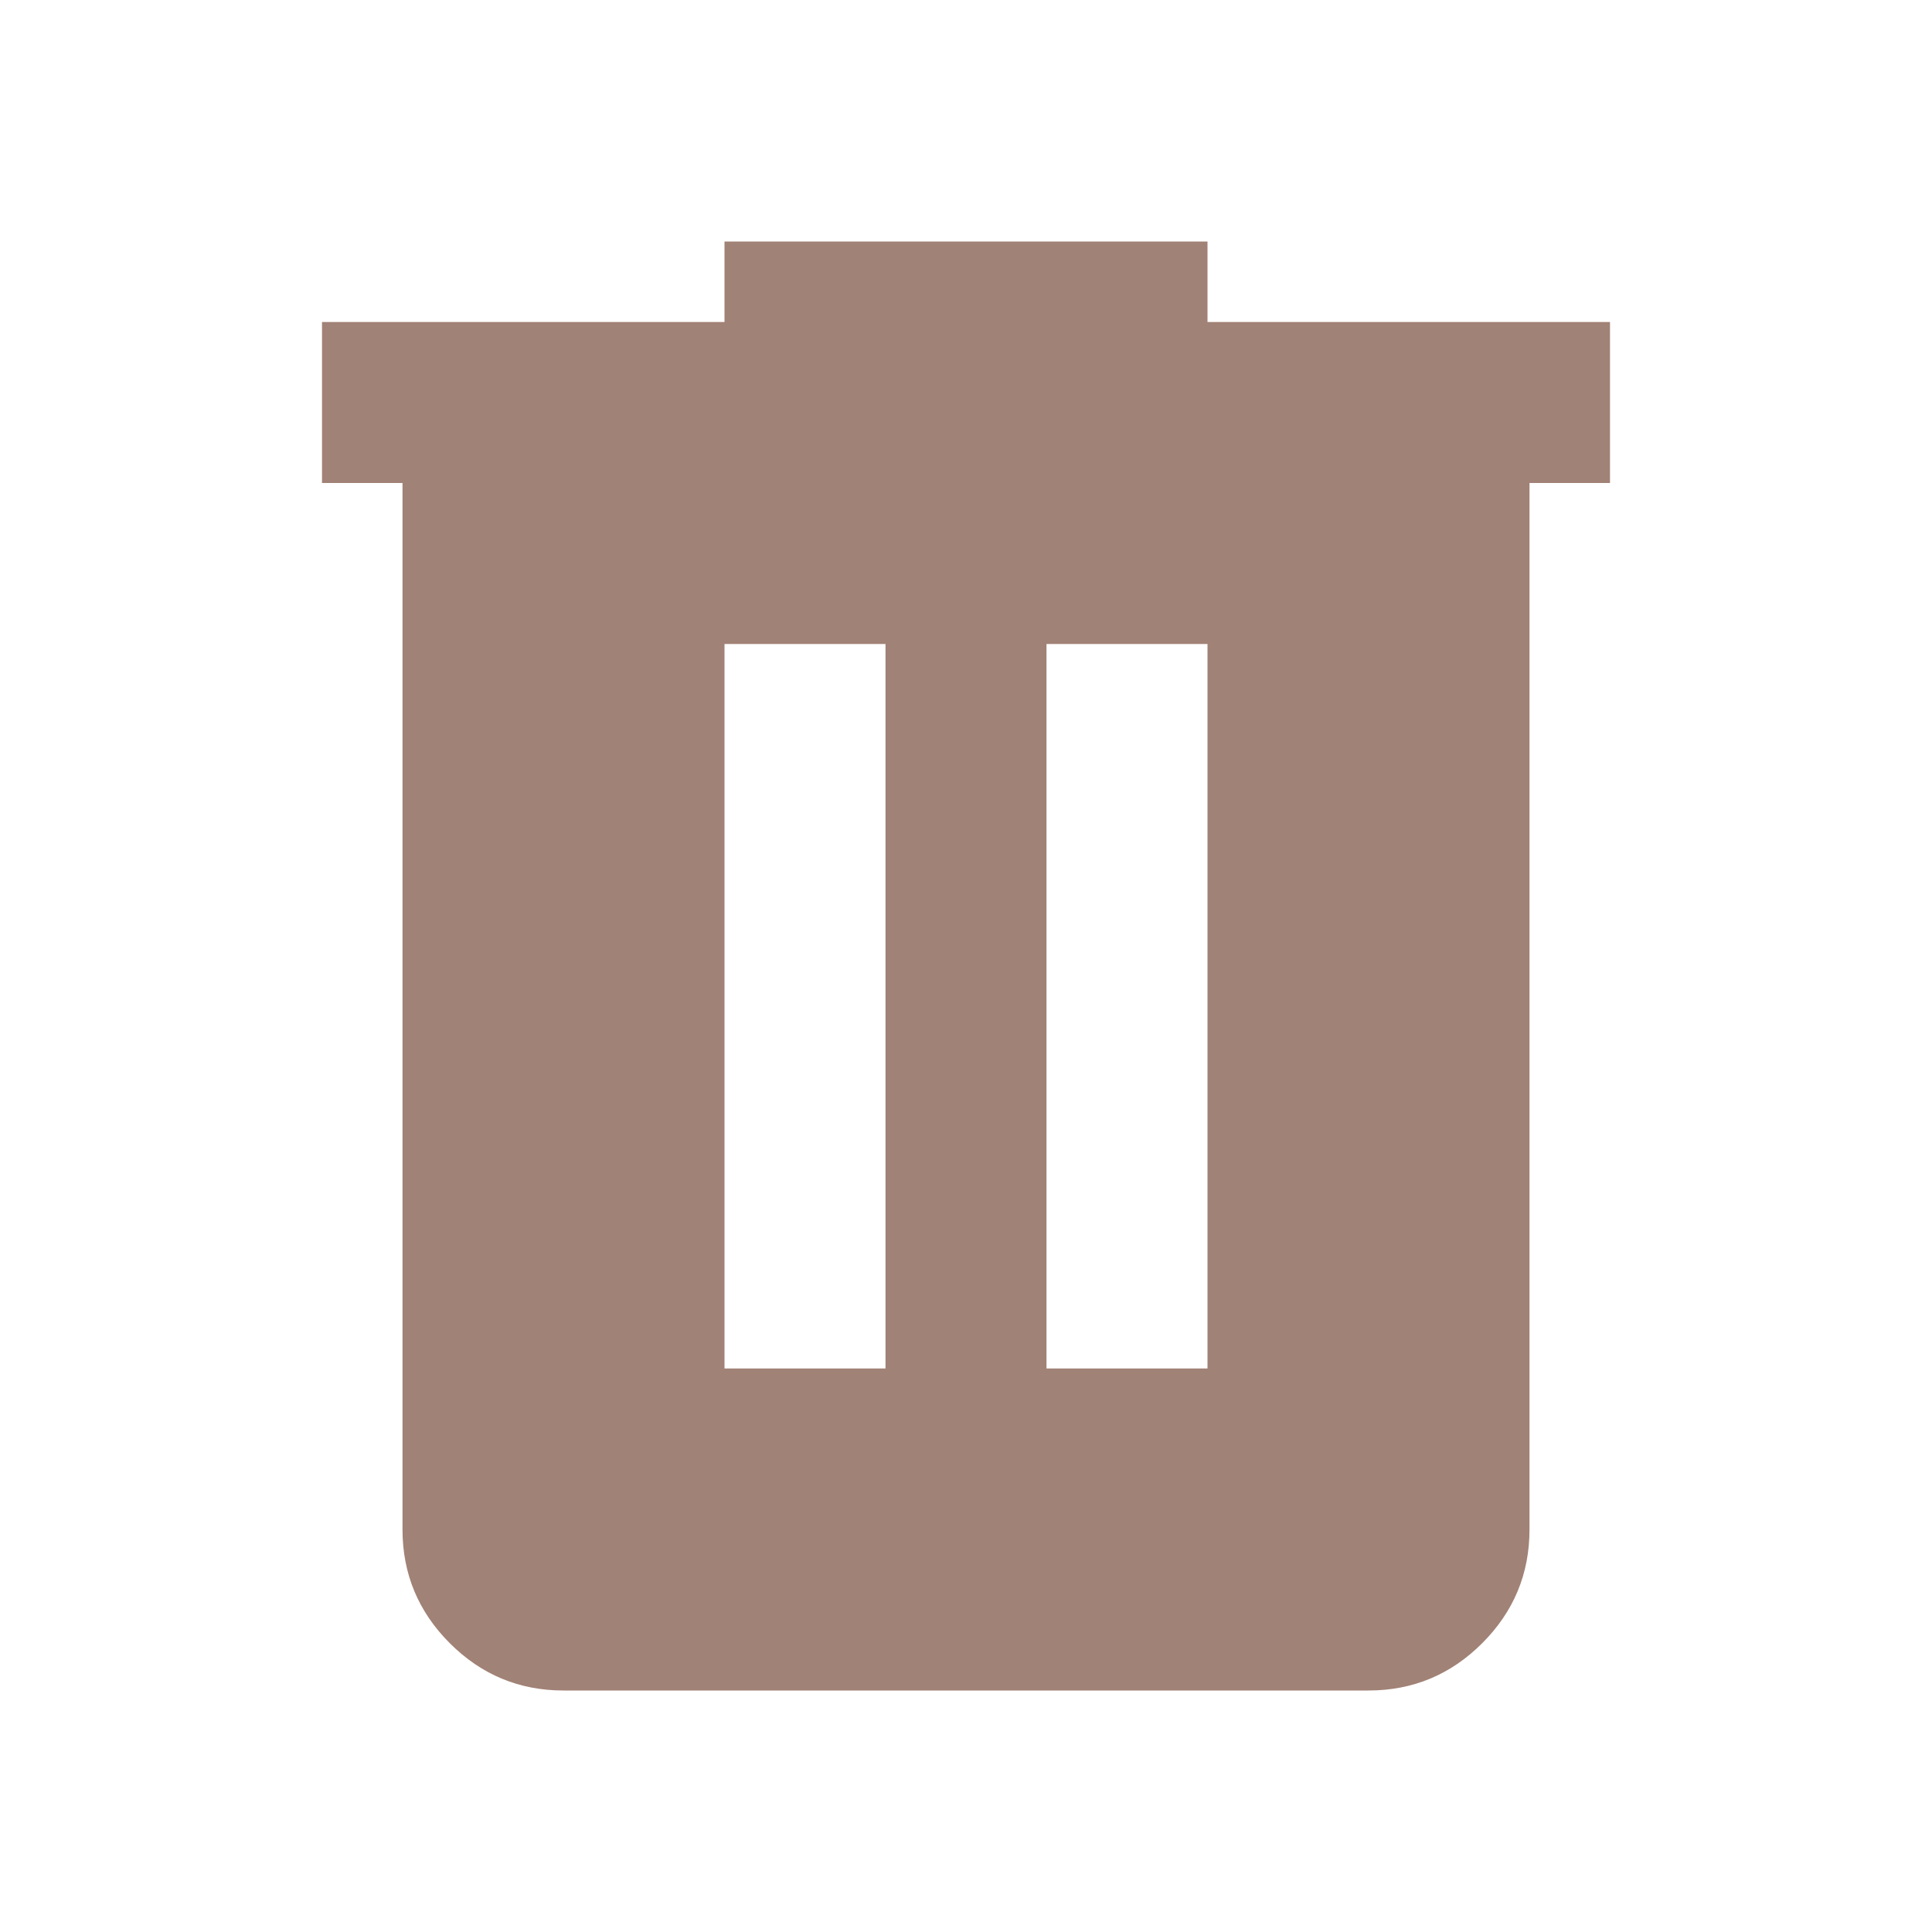
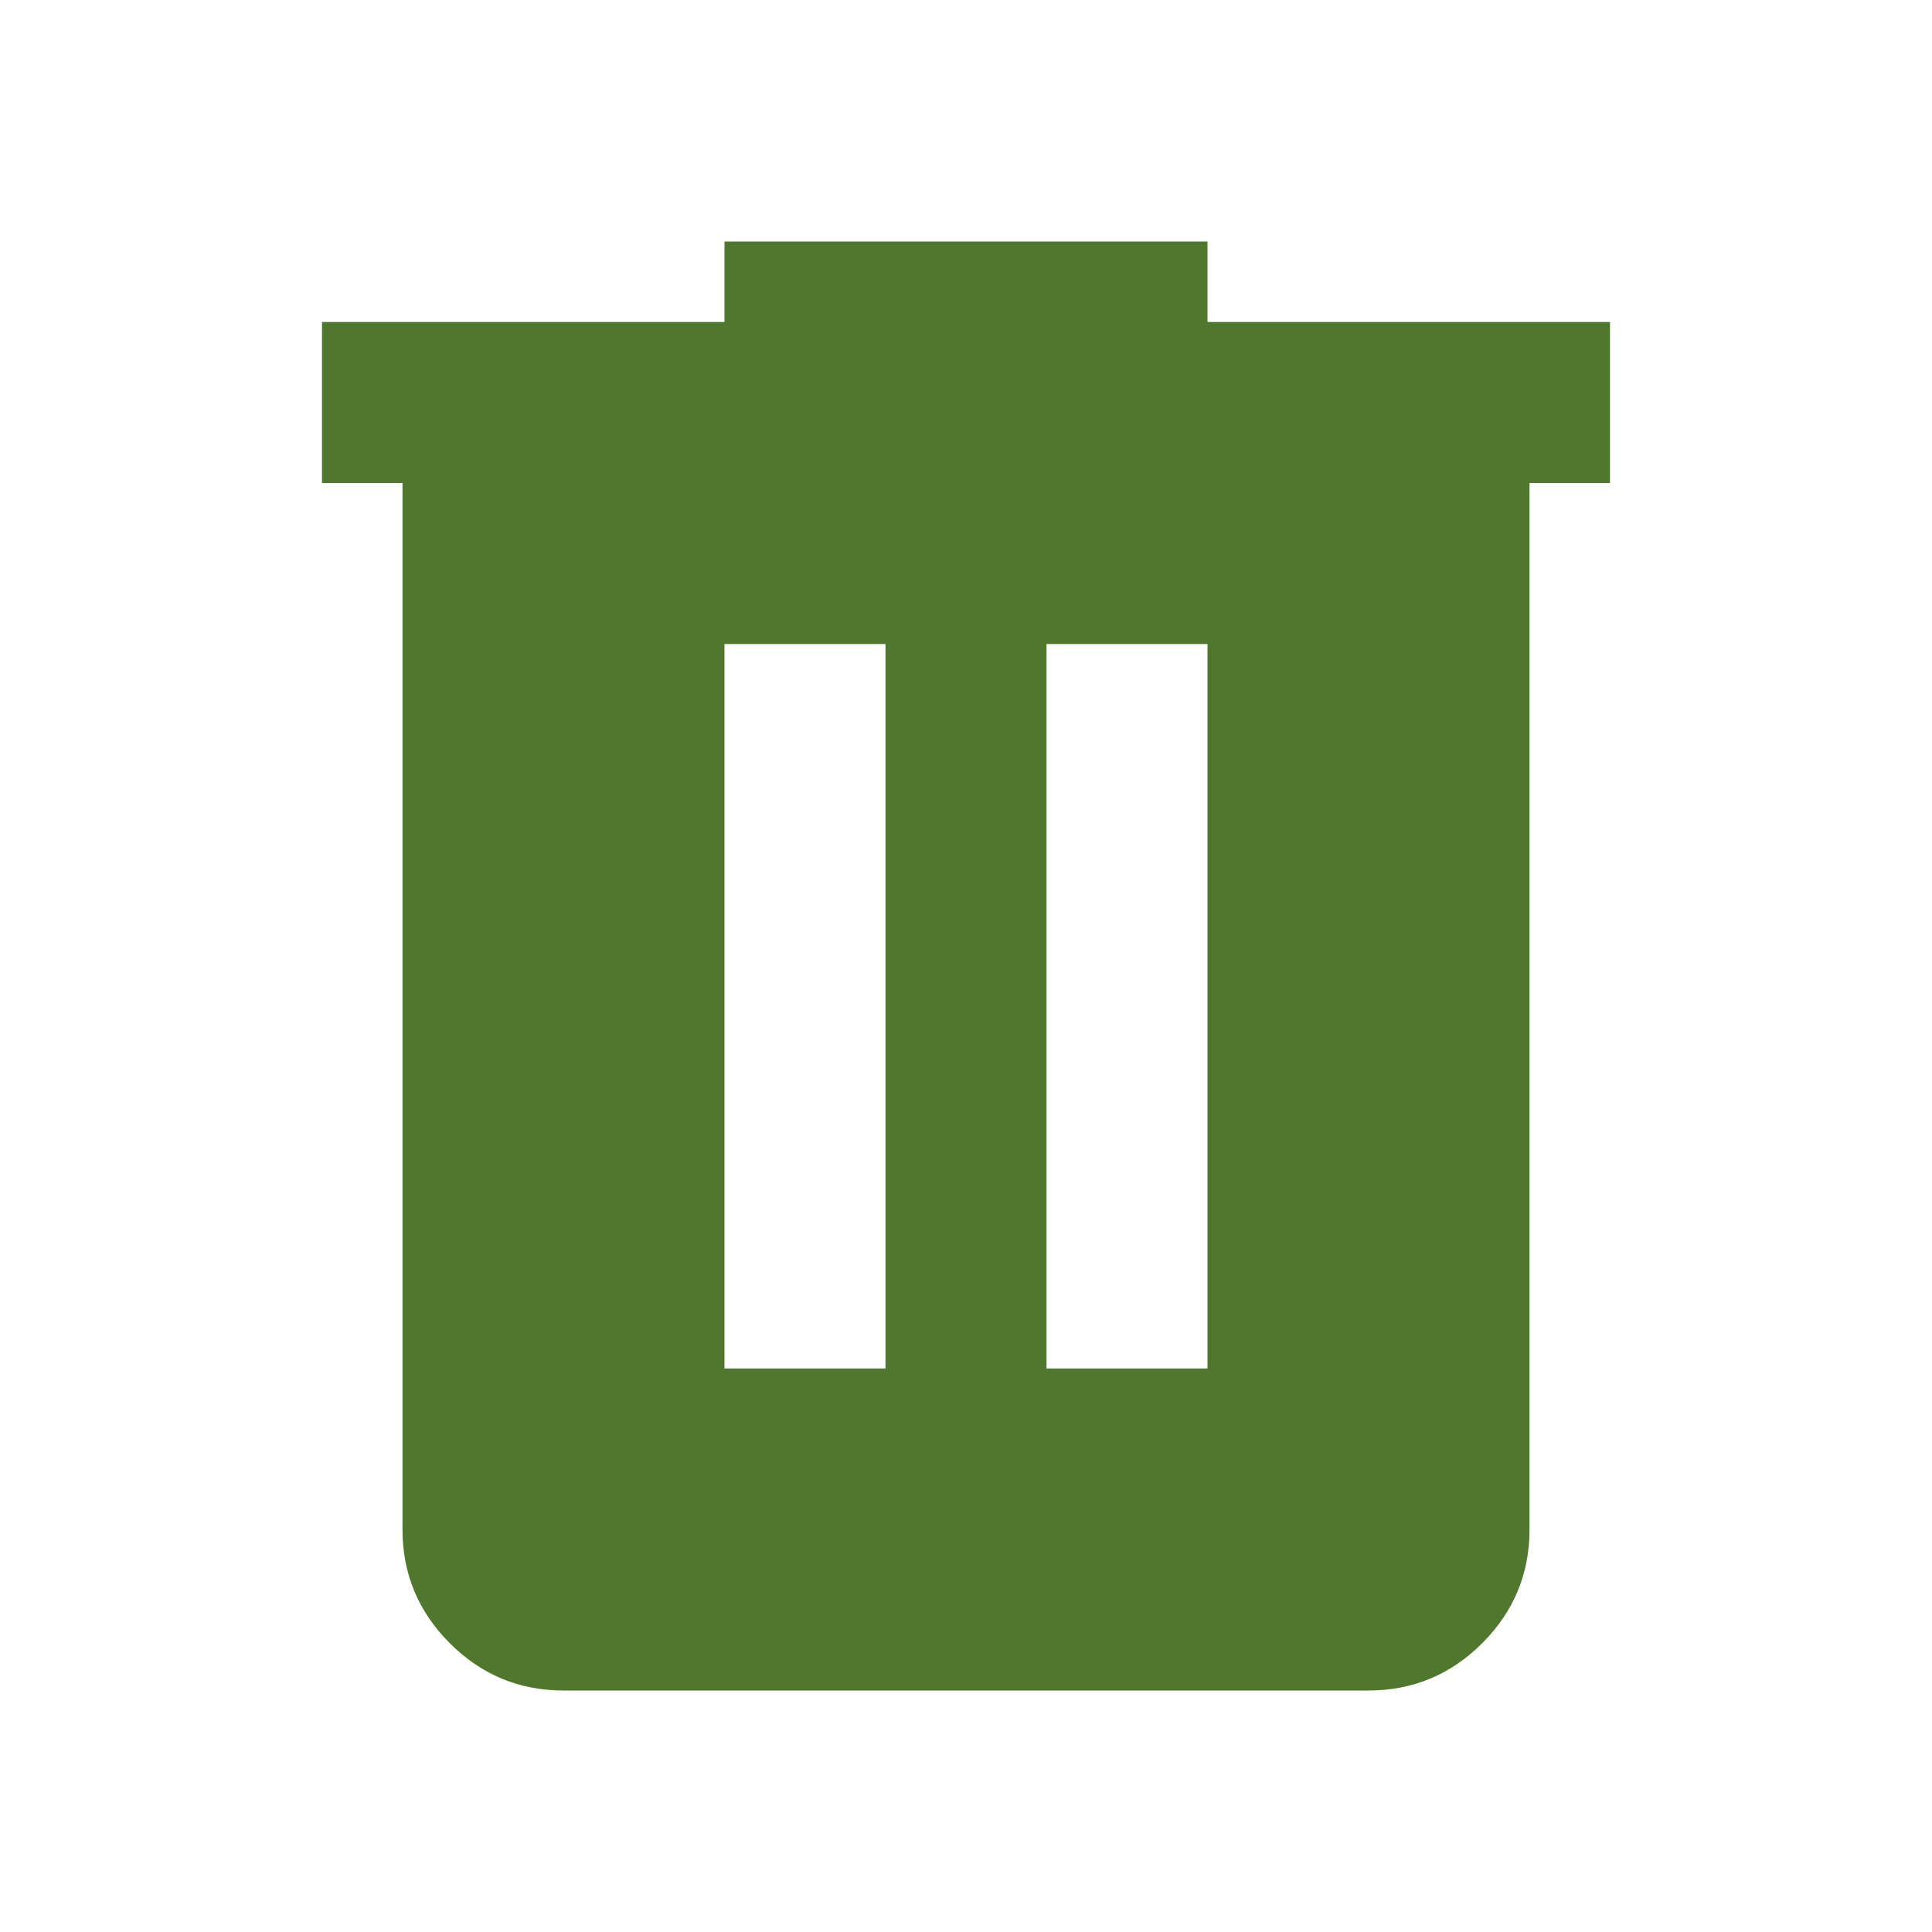
- <svg xmlns="http://www.w3.org/2000/svg" height="24px" viewBox="0 -960 960 960" width="24px" fill="#a18276">
+ <svg xmlns="http://www.w3.org/2000/svg" height="24px" viewBox="0 -960 960 960" width="24px" fill="#4f772d">
  <path d="M280-120q-33 0-56.5-23.5T200-200v-520h-40v-80h200v-40h240v40h200v80h-40v520q0 33-23.5 56.5T680-120H280Zm80-160h80v-360h-80v360Zm160 0h80v-360h-80v360Z" />
</svg>
